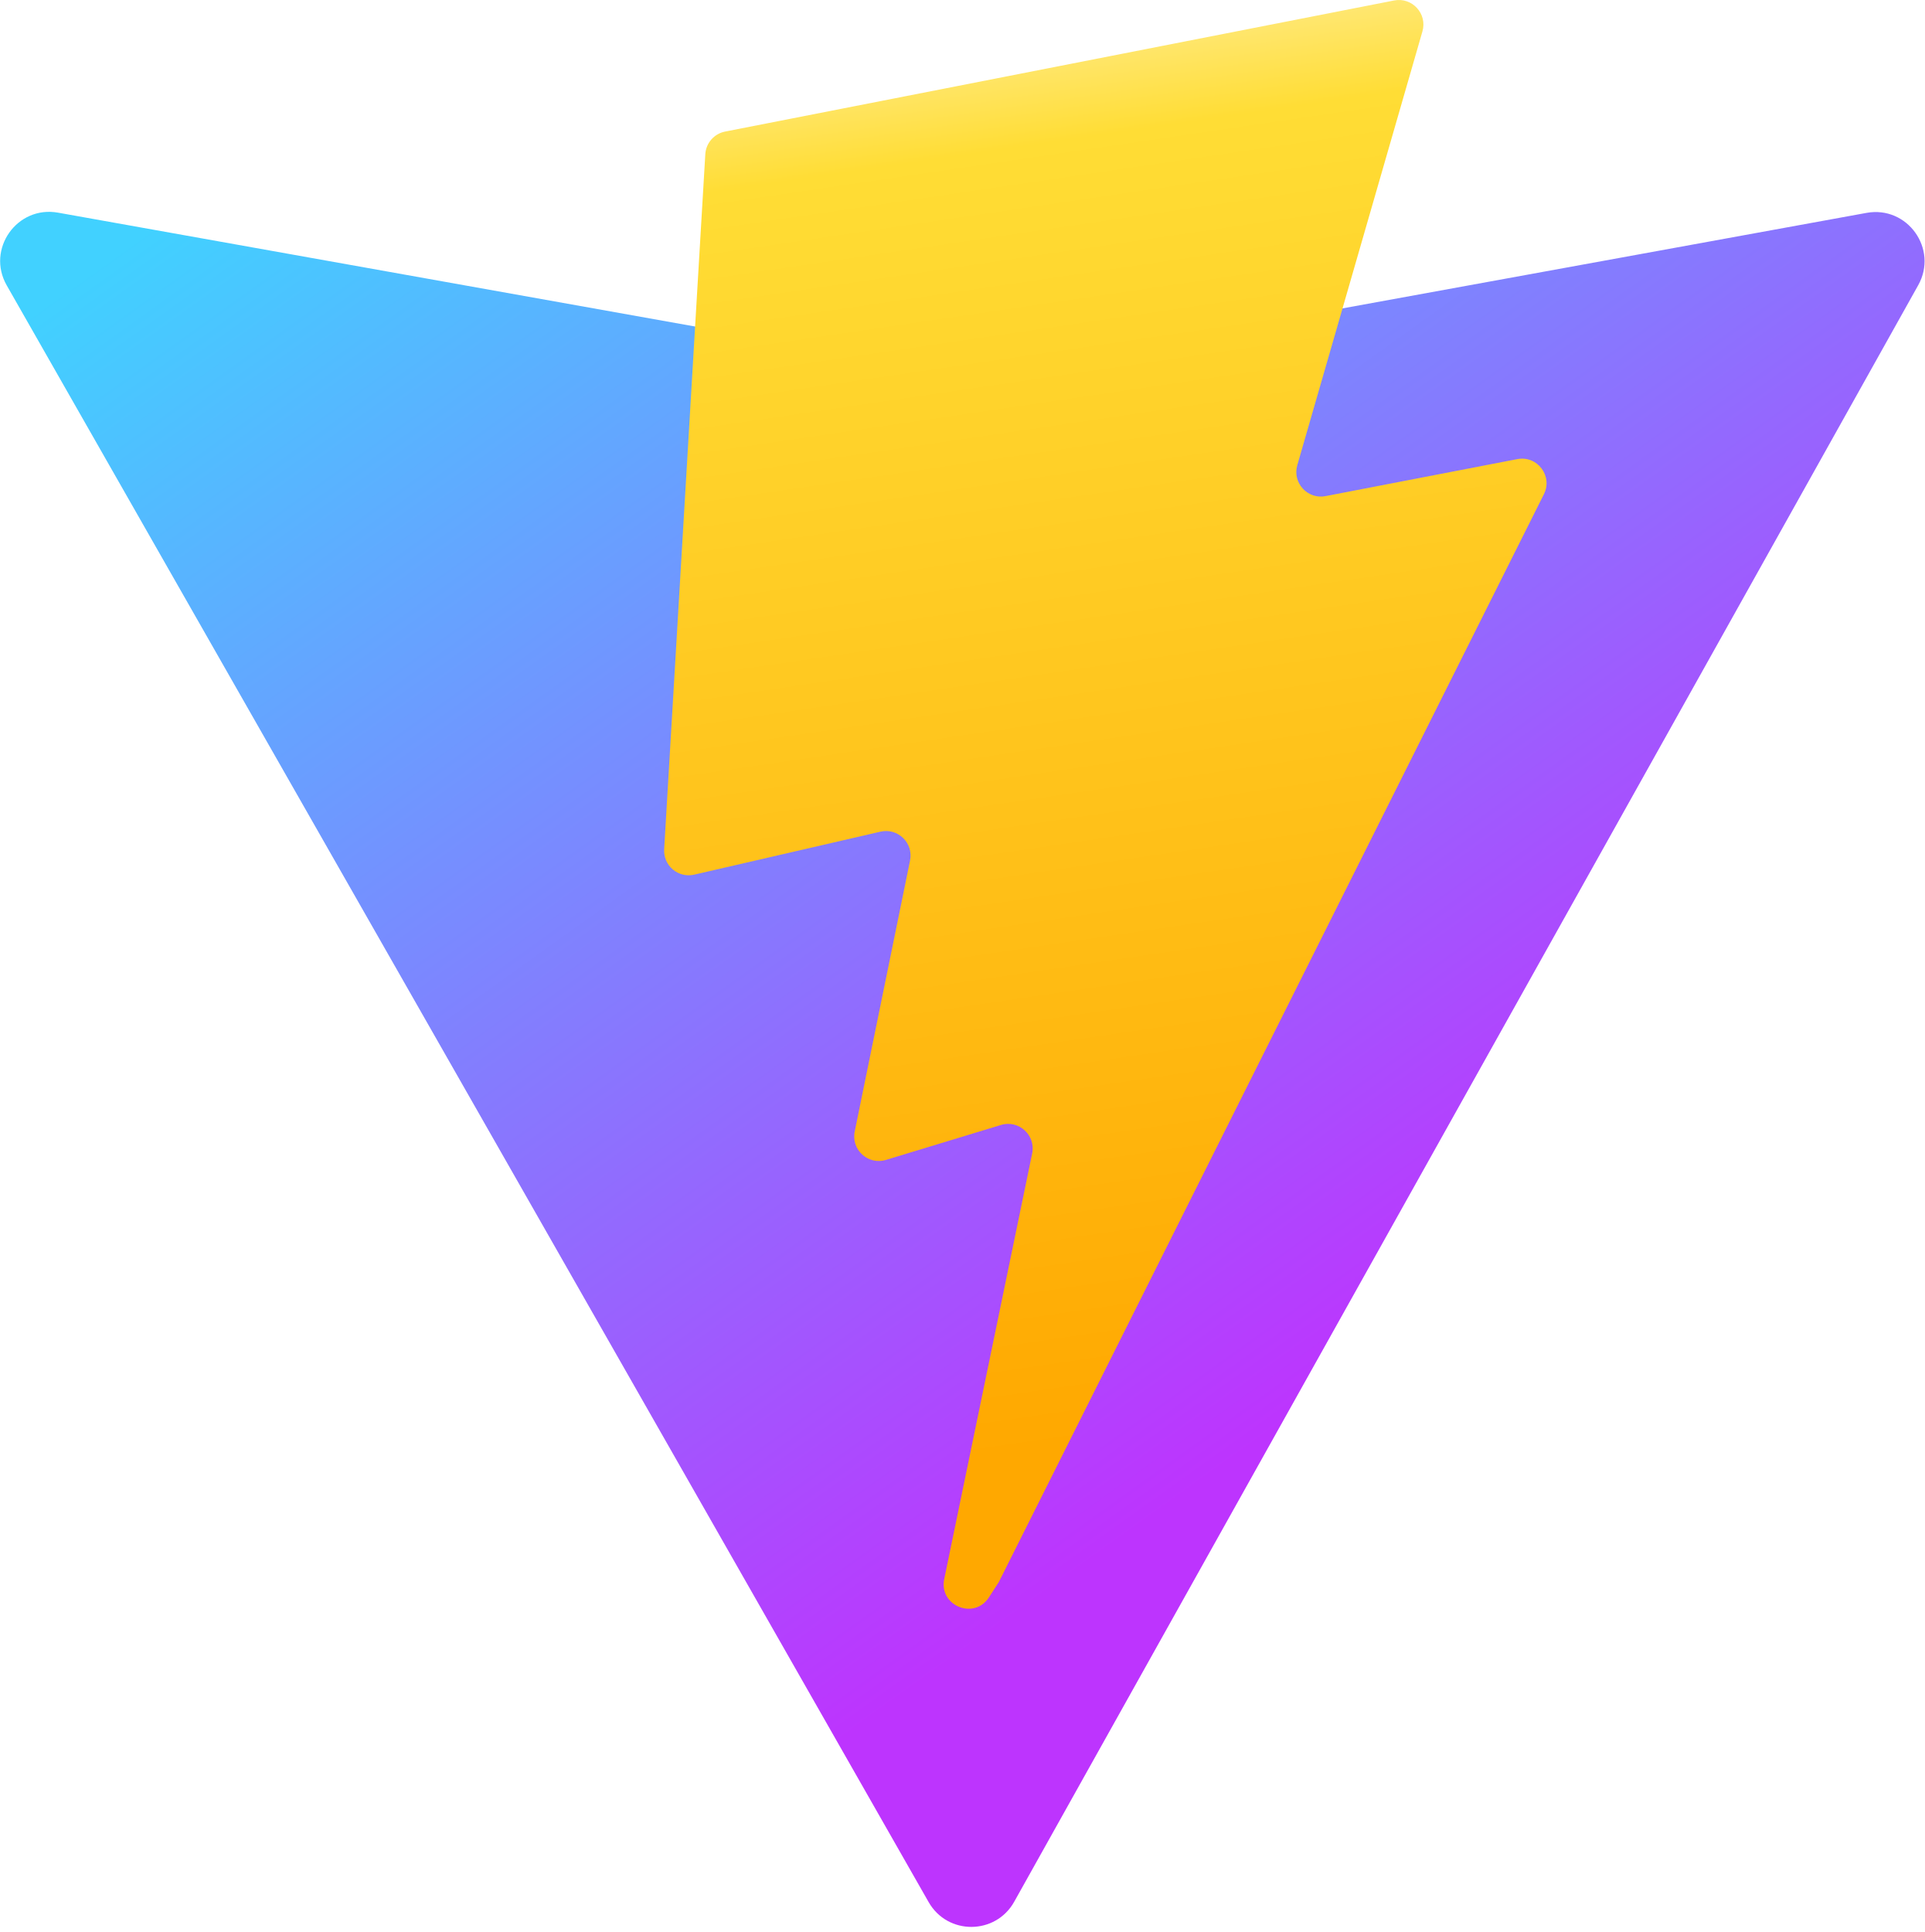
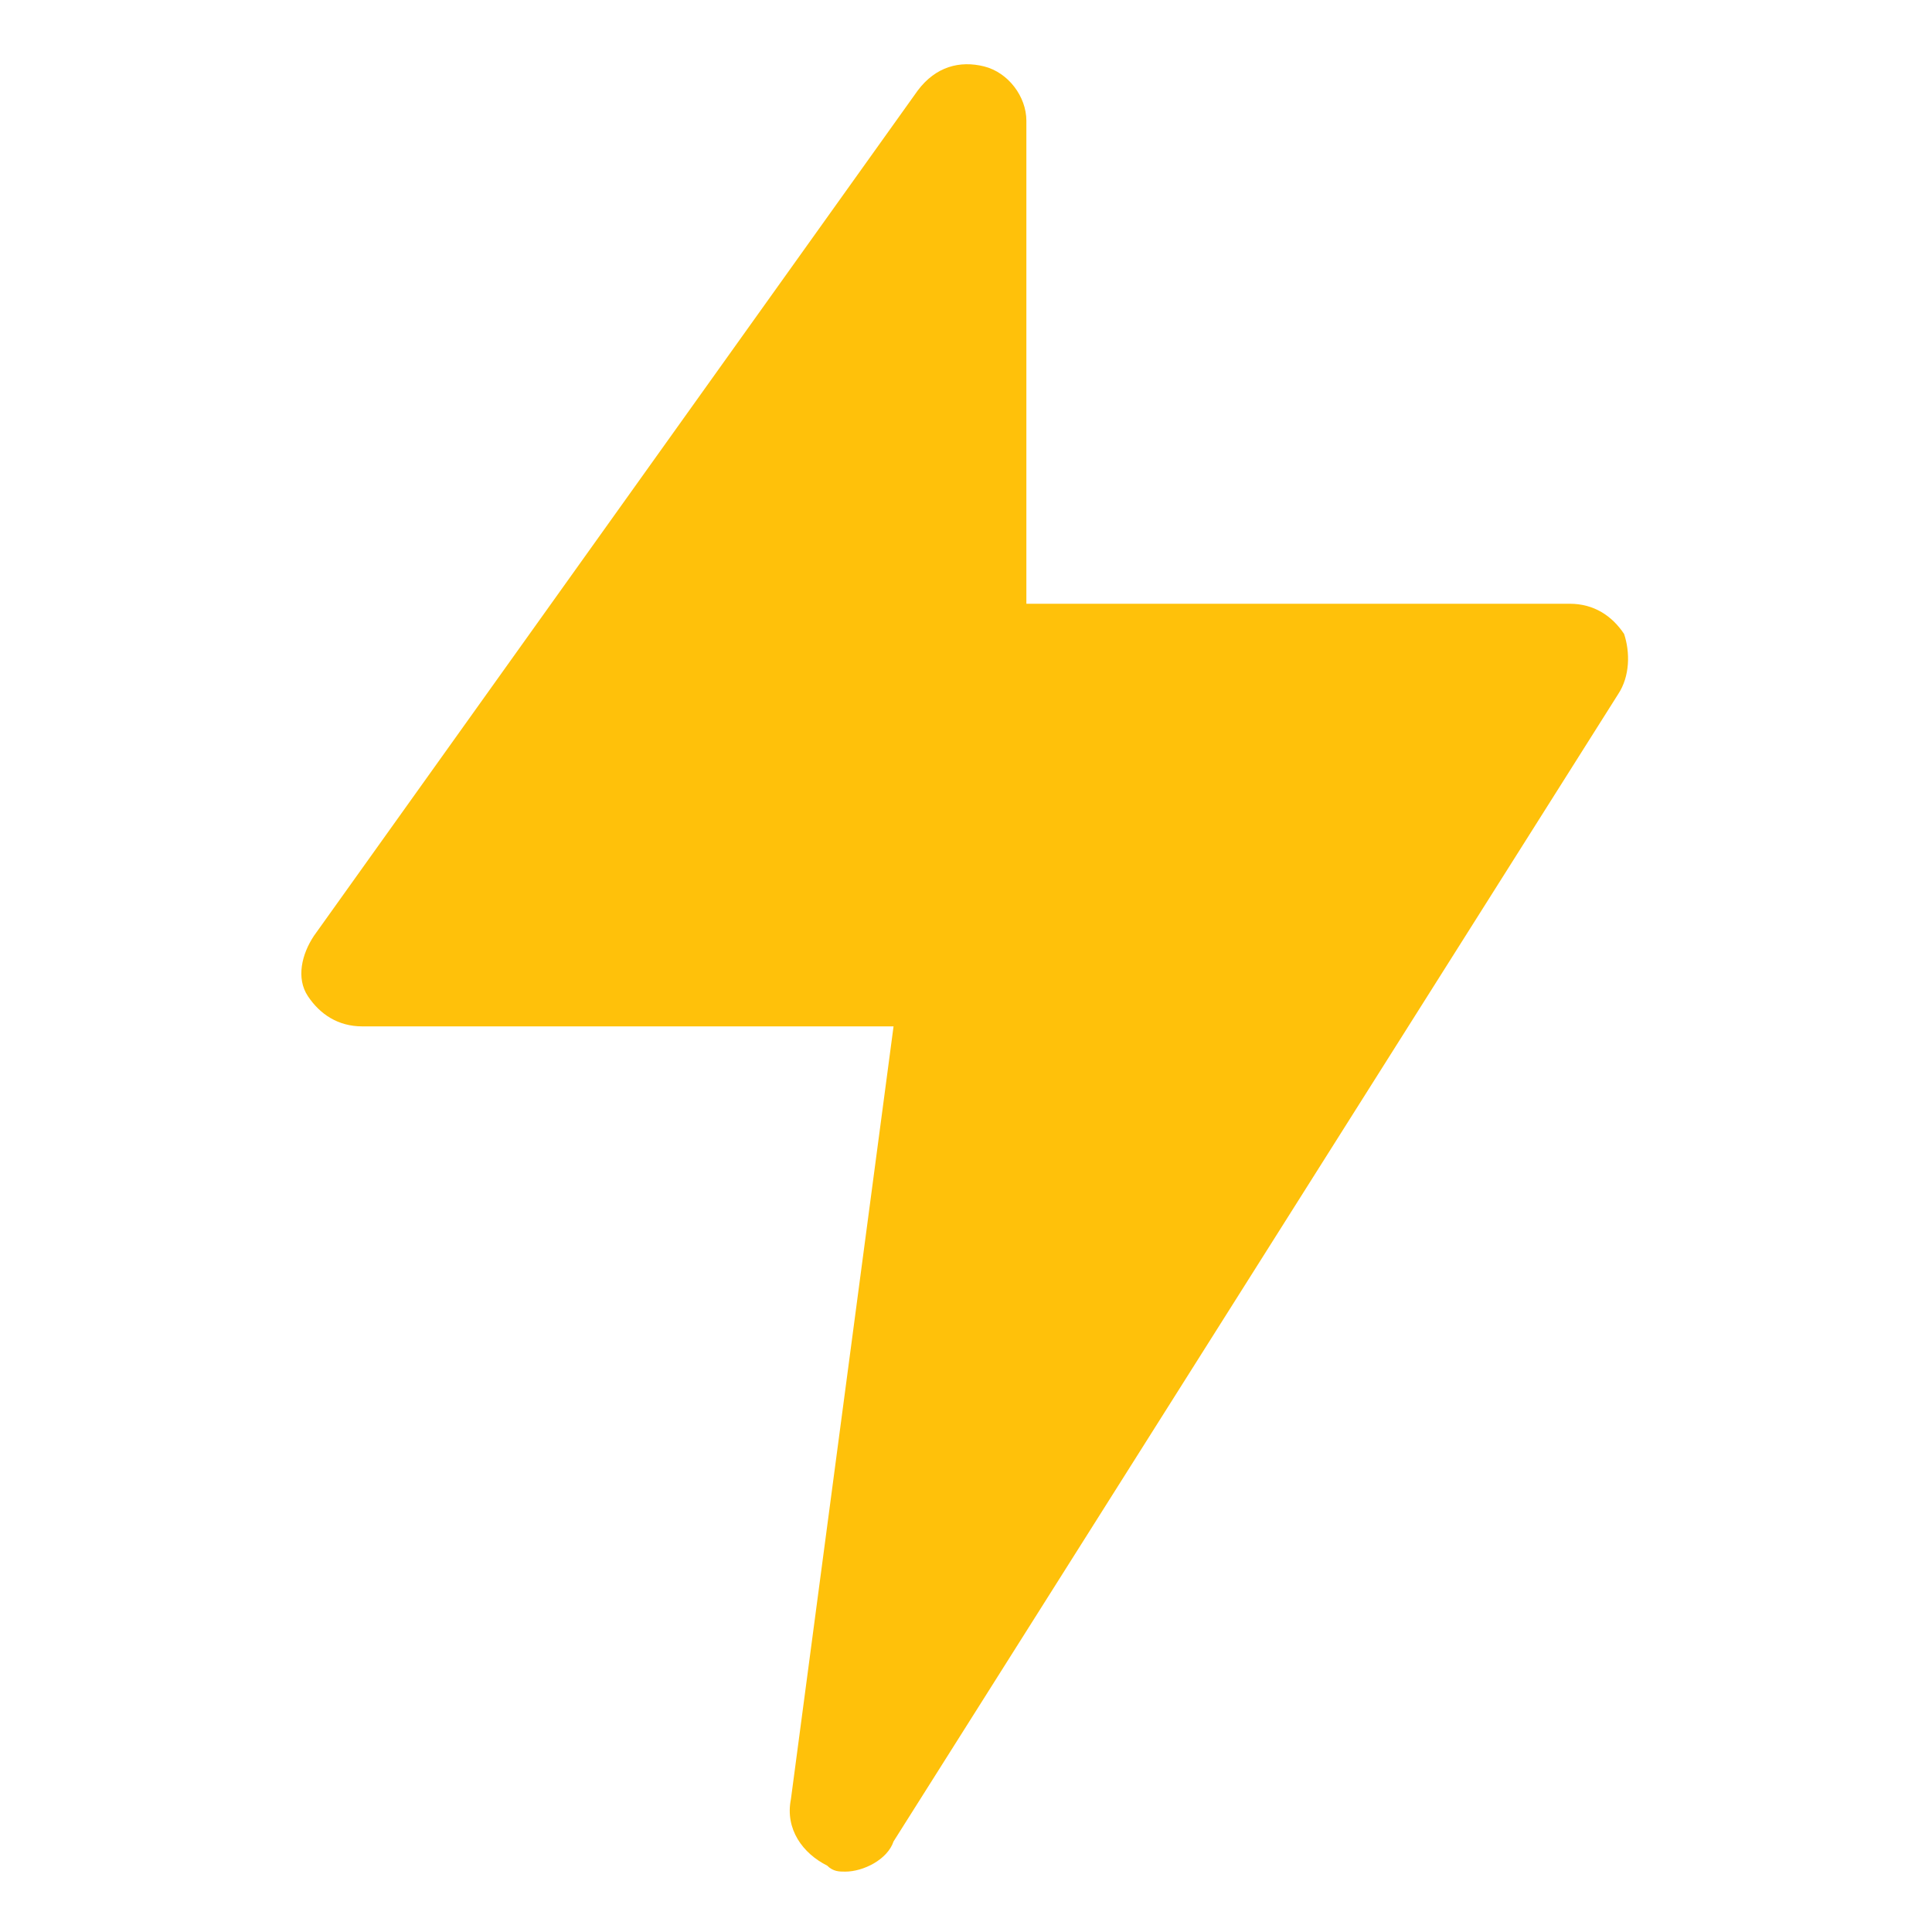
- <svg xmlns="http://www.w3.org/2000/svg" aria-hidden="true" role="img" class="iconify iconify--logos" width="31.88" height="32" preserveAspectRatio="xMidYMid meet" viewBox="0 0 256 257">
-   <defs>
-     <linearGradient id="IconifyId1813088fe1fbc01fb466" x1="-.828%" x2="57.636%" y1="7.652%" y2="78.411%">
-       <stop offset="0%" stop-color="#41D1FF" />
-       <stop offset="100%" stop-color="#BD34FE" />
-     </linearGradient>
-     <linearGradient id="IconifyId1813088fe1fbc01fb467" x1="43.376%" x2="50.316%" y1="2.242%" y2="89.03%">
-       <stop offset="0%" stop-color="#FFEA83" />
-       <stop offset="8.333%" stop-color="#FFDD35" />
-       <stop offset="100%" stop-color="#FFA800" />
-     </linearGradient>
-   </defs>
-   <path fill="url(#IconifyId1813088fe1fbc01fb466)" d="M255.153 37.938L134.897 252.976c-2.483 4.44-8.862 4.466-11.382.048L.875 37.958c-2.746-4.814 1.371-10.646 6.827-9.67l120.385 21.517a6.537 6.537 0 0 0 2.322-.004l117.867-21.483c5.438-.991 9.574 4.796 6.877 9.62Z" />
-   <path fill="url(#IconifyId1813088fe1fbc01fb467)" d="M185.432.063L96.44 17.501a3.268 3.268 0 0 0-2.634 3.014l-5.474 92.456a3.268 3.268 0 0 0 3.997 3.378l24.777-5.718c2.318-.535 4.413 1.507 3.936 3.838l-7.361 36.047c-.495 2.426 1.782 4.5 4.151 3.78l15.304-4.649c2.372-.72 4.652 1.36 4.15 3.788l-11.698 56.621c-.732 3.542 3.979 5.473 5.943 2.437l1.313-2.028l72.516-144.72c1.215-2.423-.88-5.186-3.54-4.672l-25.505 4.922c-2.396.462-4.435-1.77-3.759-4.114l16.646-57.705c.677-2.35-1.37-4.583-3.769-4.113Z" />
+ <svg xmlns="http://www.w3.org/2000/svg" width="800px" height="800px" viewBox="0 0 32 32" enable-background="new 0 0 32 32" version="1.1" xml:space="preserve">
+   <g id="Layer_2" />
+   <g id="Layer_3" />
+   <g id="Layer_4" />
+   <g id="Layer_5" />
+   <g id="Layer_6" />
+   <g id="Layer_7" />
+   <g id="Layer_8" />
+   <g id="Layer_9" />
+   <g id="Layer_10" />
+   <g id="Layer_11" />
+   <g id="Layer_12" />
+   <g id="Layer_13" />
+   <g id="Layer_14" />
+   <g id="Layer_15" />
+   <g id="Layer_16" />
+   <g id="Layer_17">
+     <g>
+       <path d="M26.8,11.5l-12,19C14.7,30.8,14.3,31,14,31c-0.1,0-0.2,0-0.3-0.1c-0.4-0.2-0.7-0.6-0.6-1.1L14.8,17H6    c-0.4,0-0.7-0.2-0.9-0.5c-0.2-0.3-0.1-0.7,0.1-1l10-14c0.3-0.4,0.7-0.5,1.1-0.4C16.7,1.2,17,1.6,17,2v8h9c0.4,0,0.7,0.2,0.9,0.5    C27,10.8,27,11.2,26.8,11.5z" fill="#FFC10A" />
+     </g>
+   </g>
+   <g id="Layer_18" />
+   <g id="Layer_19" />
+   <g id="Layer_20" />
+   <g id="Layer_21" />
+   <g id="Layer_22" />
+   <g id="Layer_23" />
+   <g id="Layer_24" />
+   <g id="Layer_25" />
+   <g id="Wearher" />
</svg>
